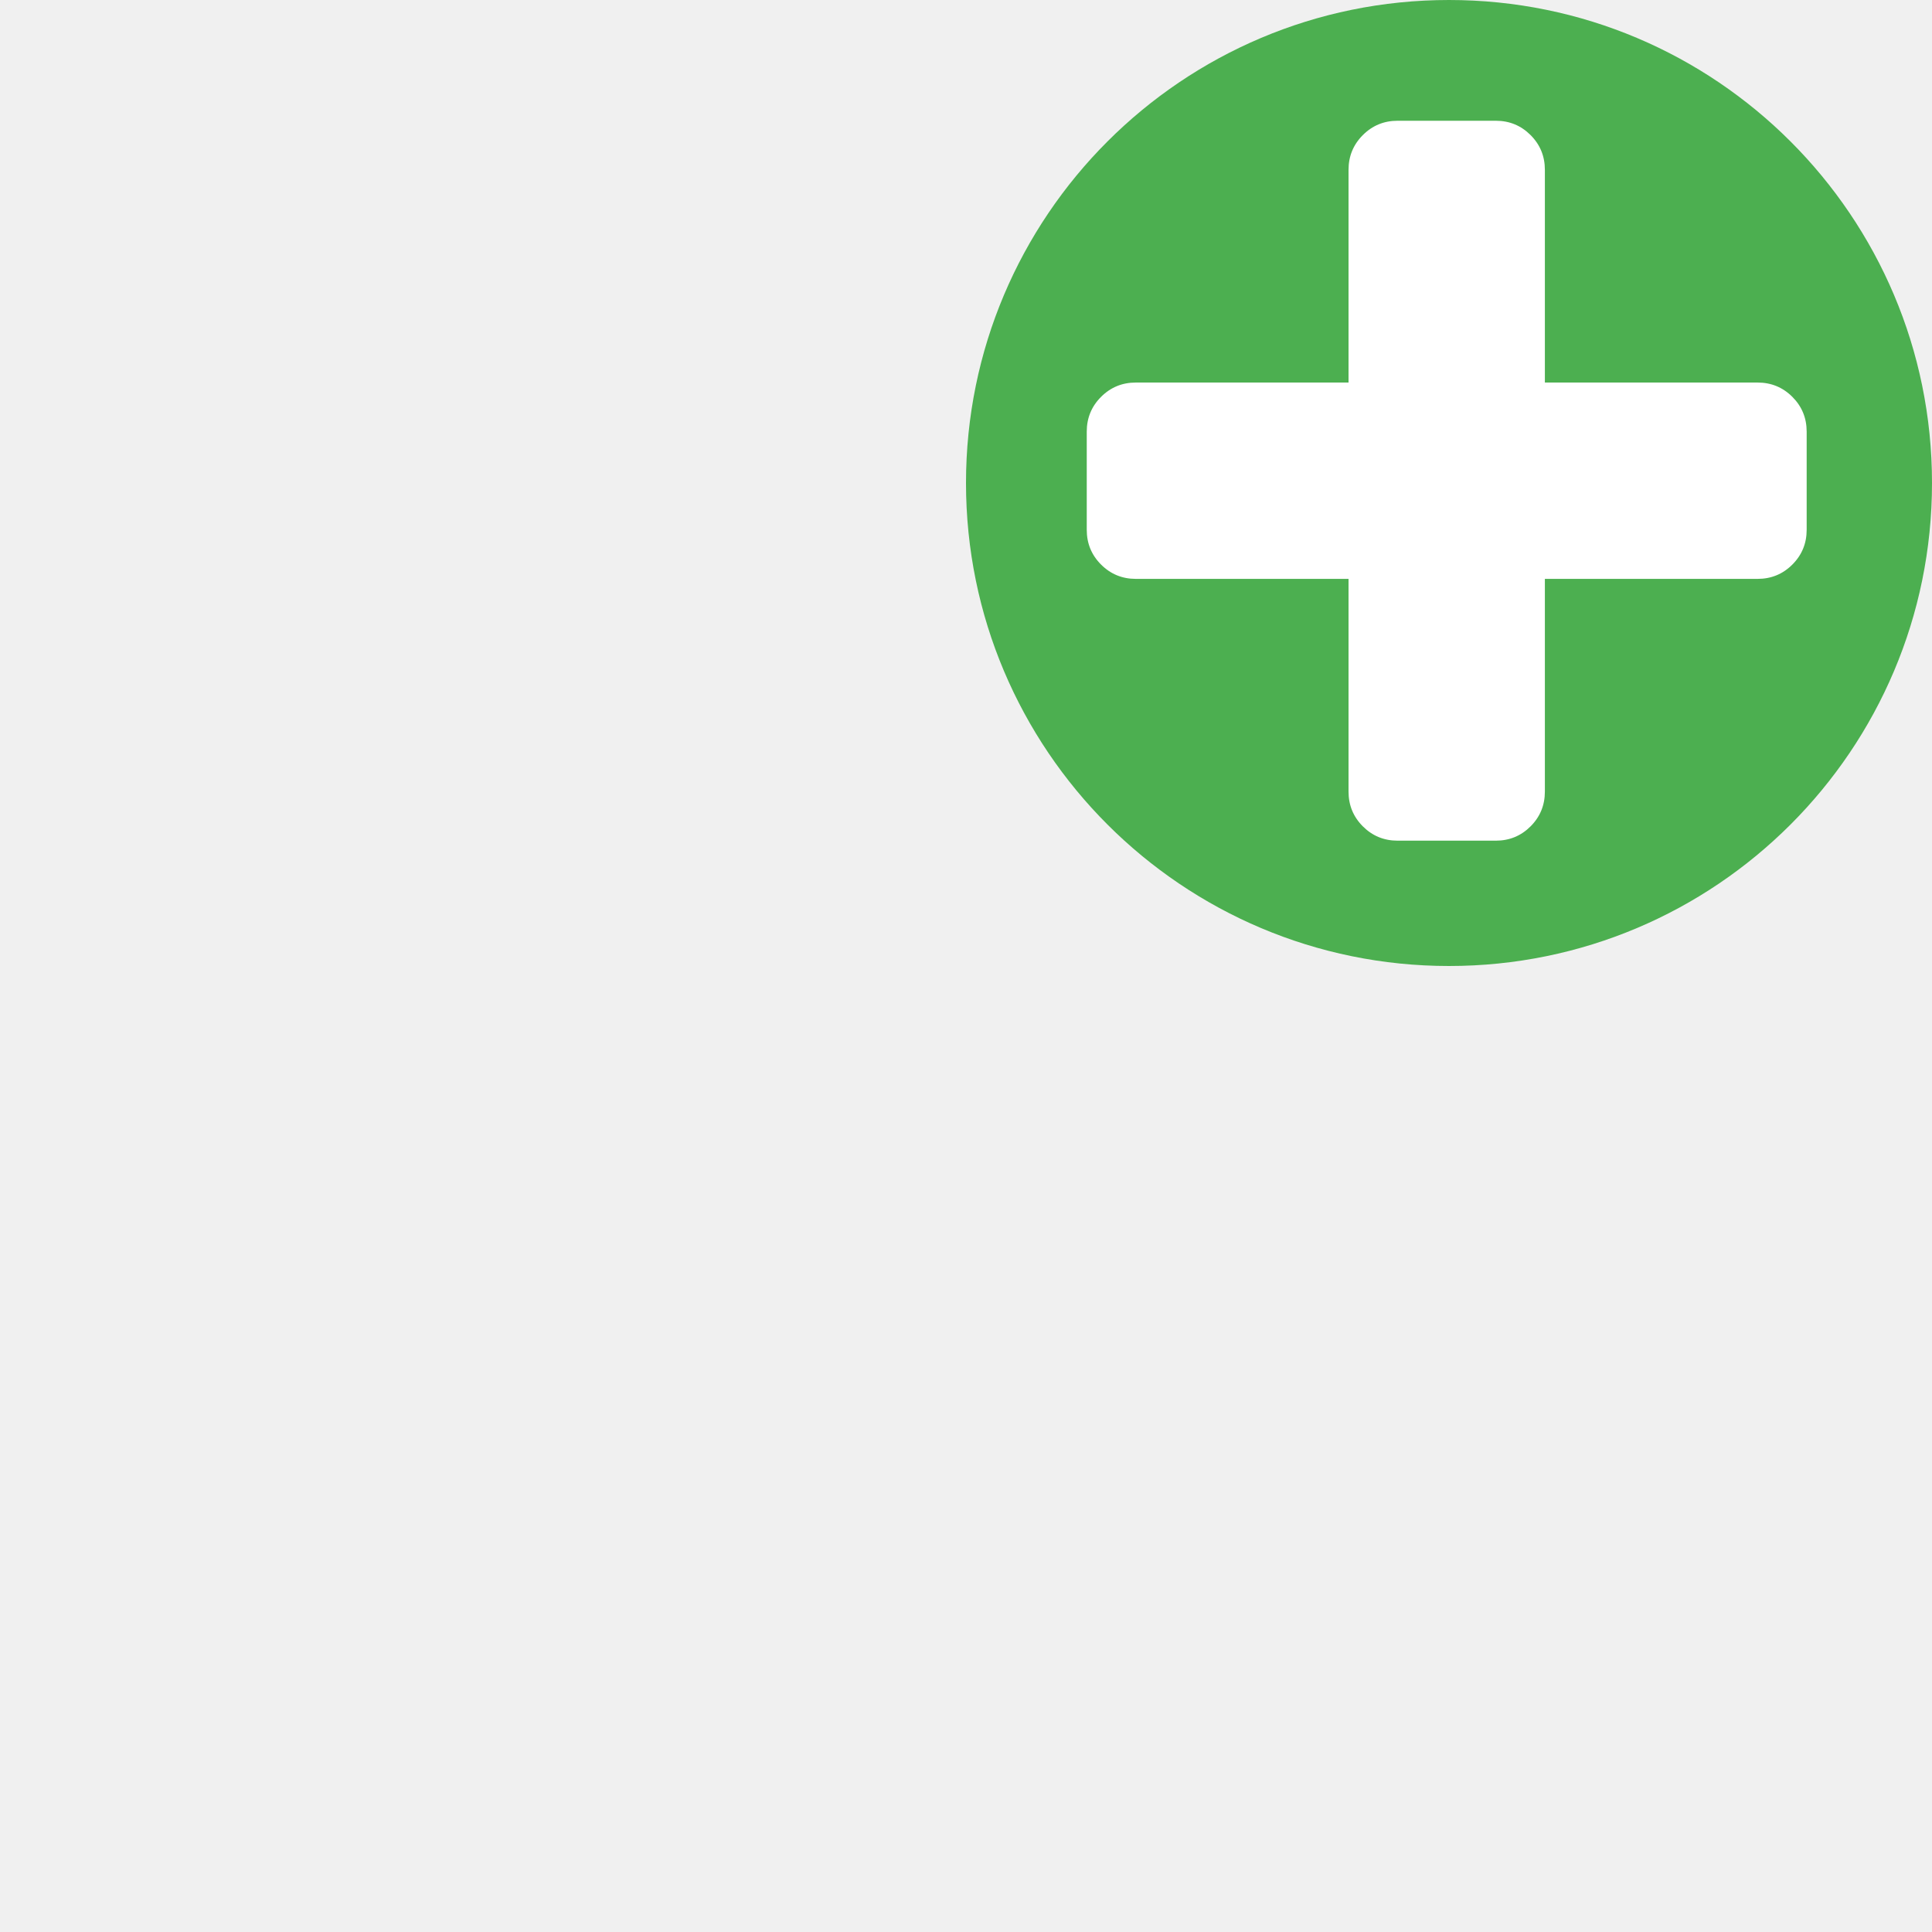
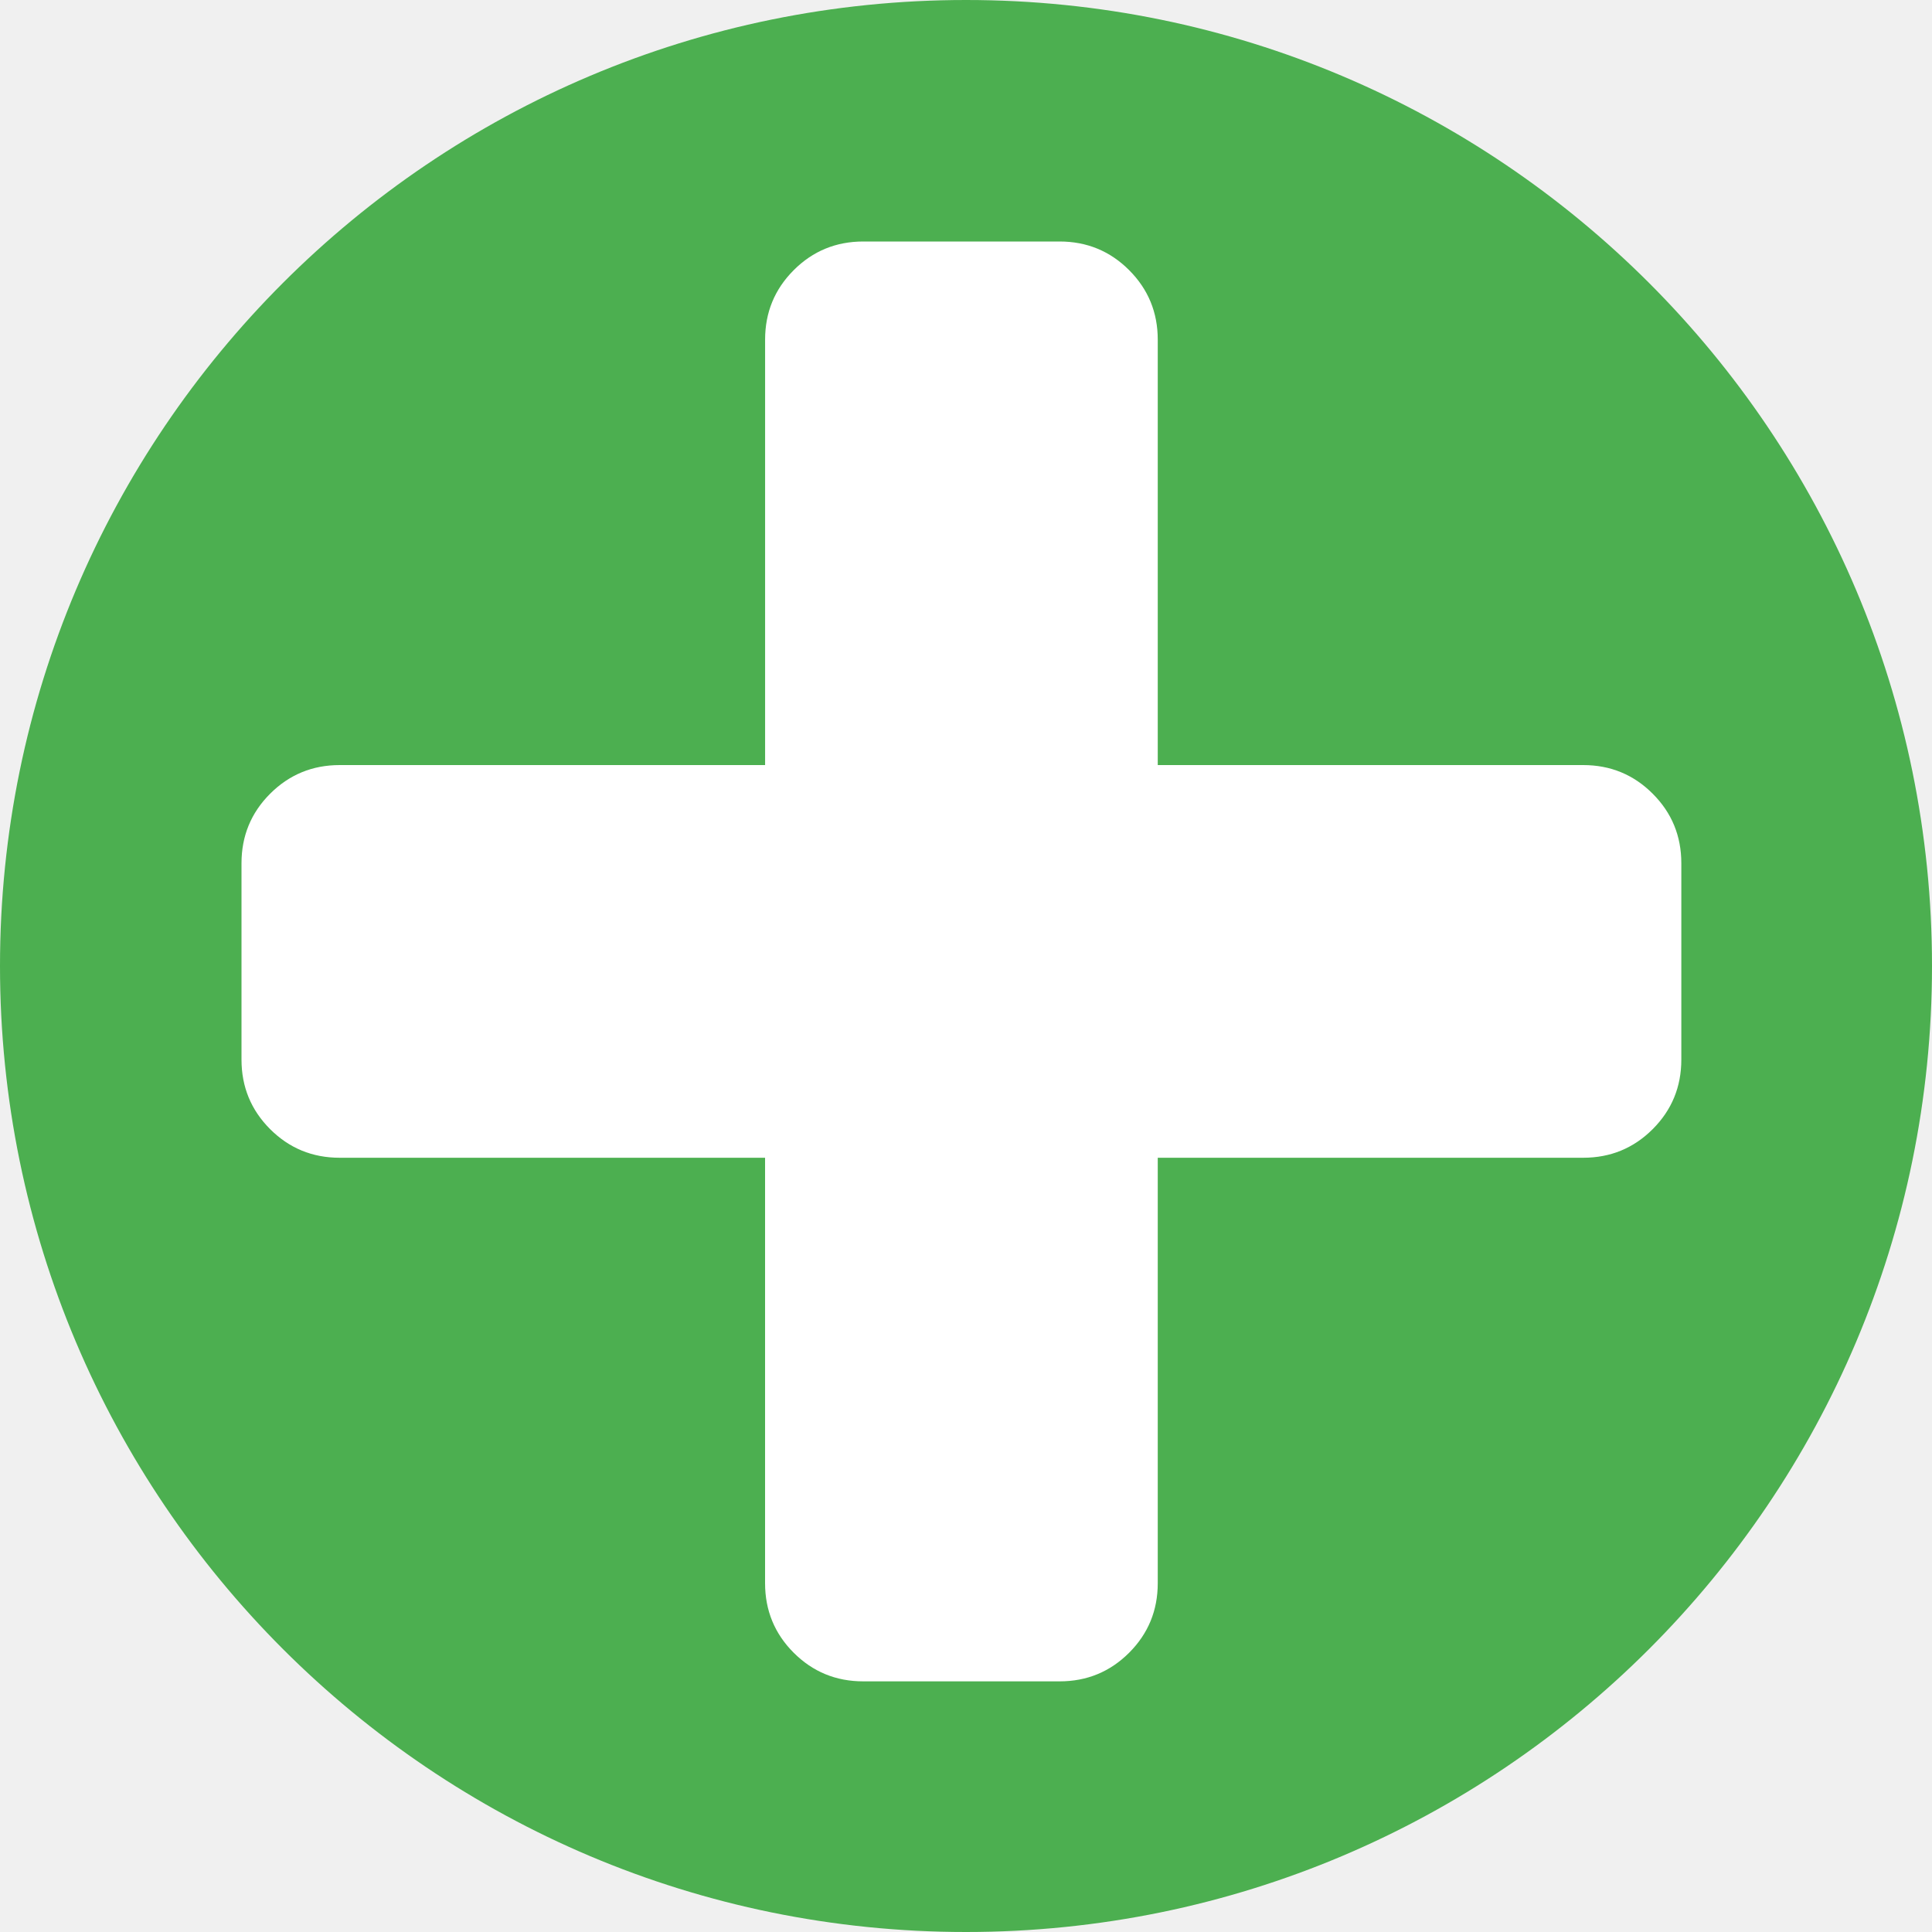
- <svg xmlns="http://www.w3.org/2000/svg" version="1.1" width="64" height="64" viewBox="0 0 64 64">
-   <g transform="translate(32 0) scale(0.5)">
+ <svg xmlns="http://www.w3.org/2000/svg" width="64" height="64" viewBox="0 0 64 64">
+   <g stroke-width=".5">
    <circle fill="#4caf50" cx="32" cy="32" r="32" />
-     <g transform="translate(8 8) scale(0.75)">
-       <path transform="scale(0.1582)" fill="#fff" d="M394,154.175c-5.331-5.33-11.806-7.994-19.417-7.994H255.811V27.406c0-7.611-2.666-14.084-7.994-19.414     C242.488,2.666,236.02,0,228.398,0h-54.812c-7.612,0-14.084,2.663-19.414,7.993c-5.33,5.33-7.994,11.803-7.994,19.414v118.775     H27.407c-7.611,0-14.084,2.664-19.414,7.994S0,165.973,0,173.589v54.819c0,7.618,2.662,14.086,7.992,19.411     c5.33,5.332,11.803,7.994,19.414,7.994h118.771V374.59c0,7.611,2.664,14.089,7.994,19.417c5.33,5.325,11.802,7.987,19.414,7.987     h54.816c7.617,0,14.086-2.662,19.417-7.987c5.332-5.331,7.994-11.806,7.994-19.417V255.813h118.77     c7.618,0,14.089-2.662,19.417-7.994c5.329-5.325,7.994-11.793,7.994-19.411v-54.819C401.991,165.973,399.332,159.502,394,154.175z" />
-     </g>
+     <path fill="#fff" d="M54.748 26.293c-.632-.633-1.4-.949-2.304-.949H38.352V11.252c0-.903-.316-1.671-.949-2.304C36.771 8.316 36.003 8 35.1 8h-6.503c-.903 0-1.671.316-2.303.948-.633.633-.949 1.4-.949 2.304v14.092H11.252c-.903 0-1.671.317-2.304.949-.632.632-.948 1.4-.948 2.303v6.505c0 .903.316 1.67.948 2.303.633.632 1.4.948 2.304.948h14.092v14.093c0 .903.316 1.672.948 2.304.633.632 1.4.948 2.304.948H35.1c.904 0 1.671-.316 2.304-.948.632-.633.948-1.4.948-2.304V38.352h14.092c.904 0 1.672-.316 2.304-.948.632-.632.948-1.4.948-2.303v-6.505c0-.903-.315-1.671-.948-2.303z" />
  </g>
</svg>
